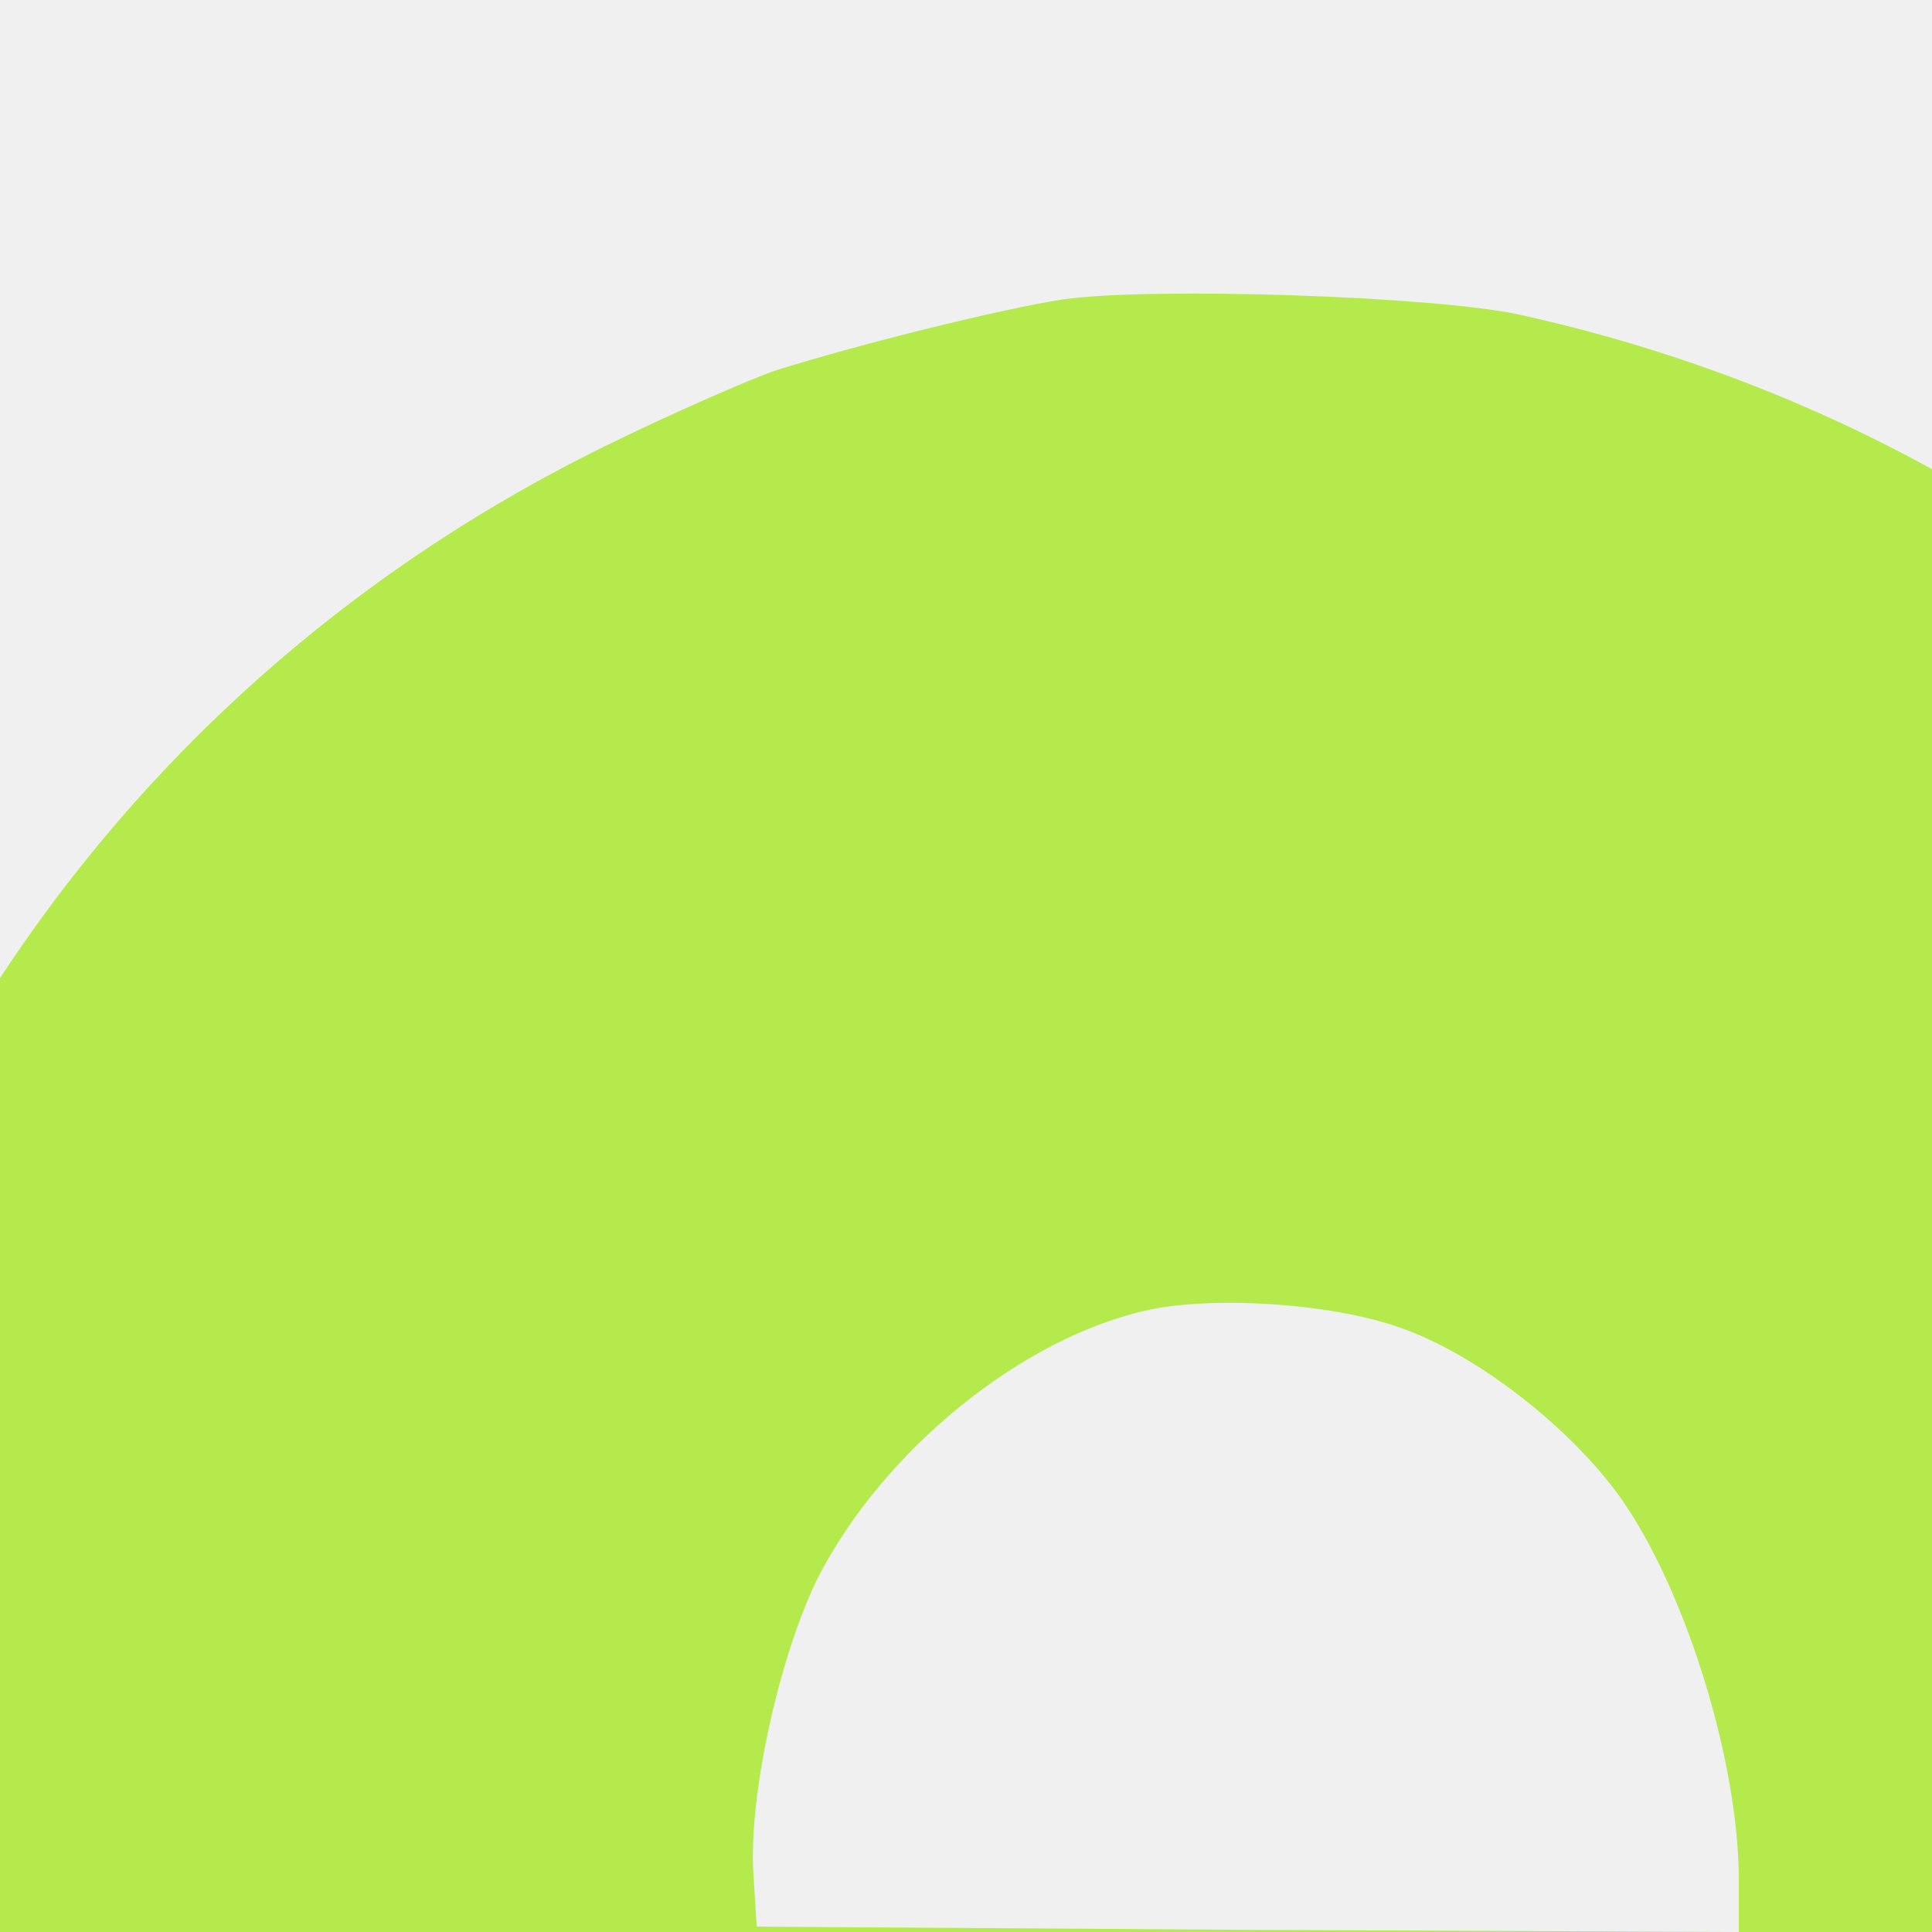
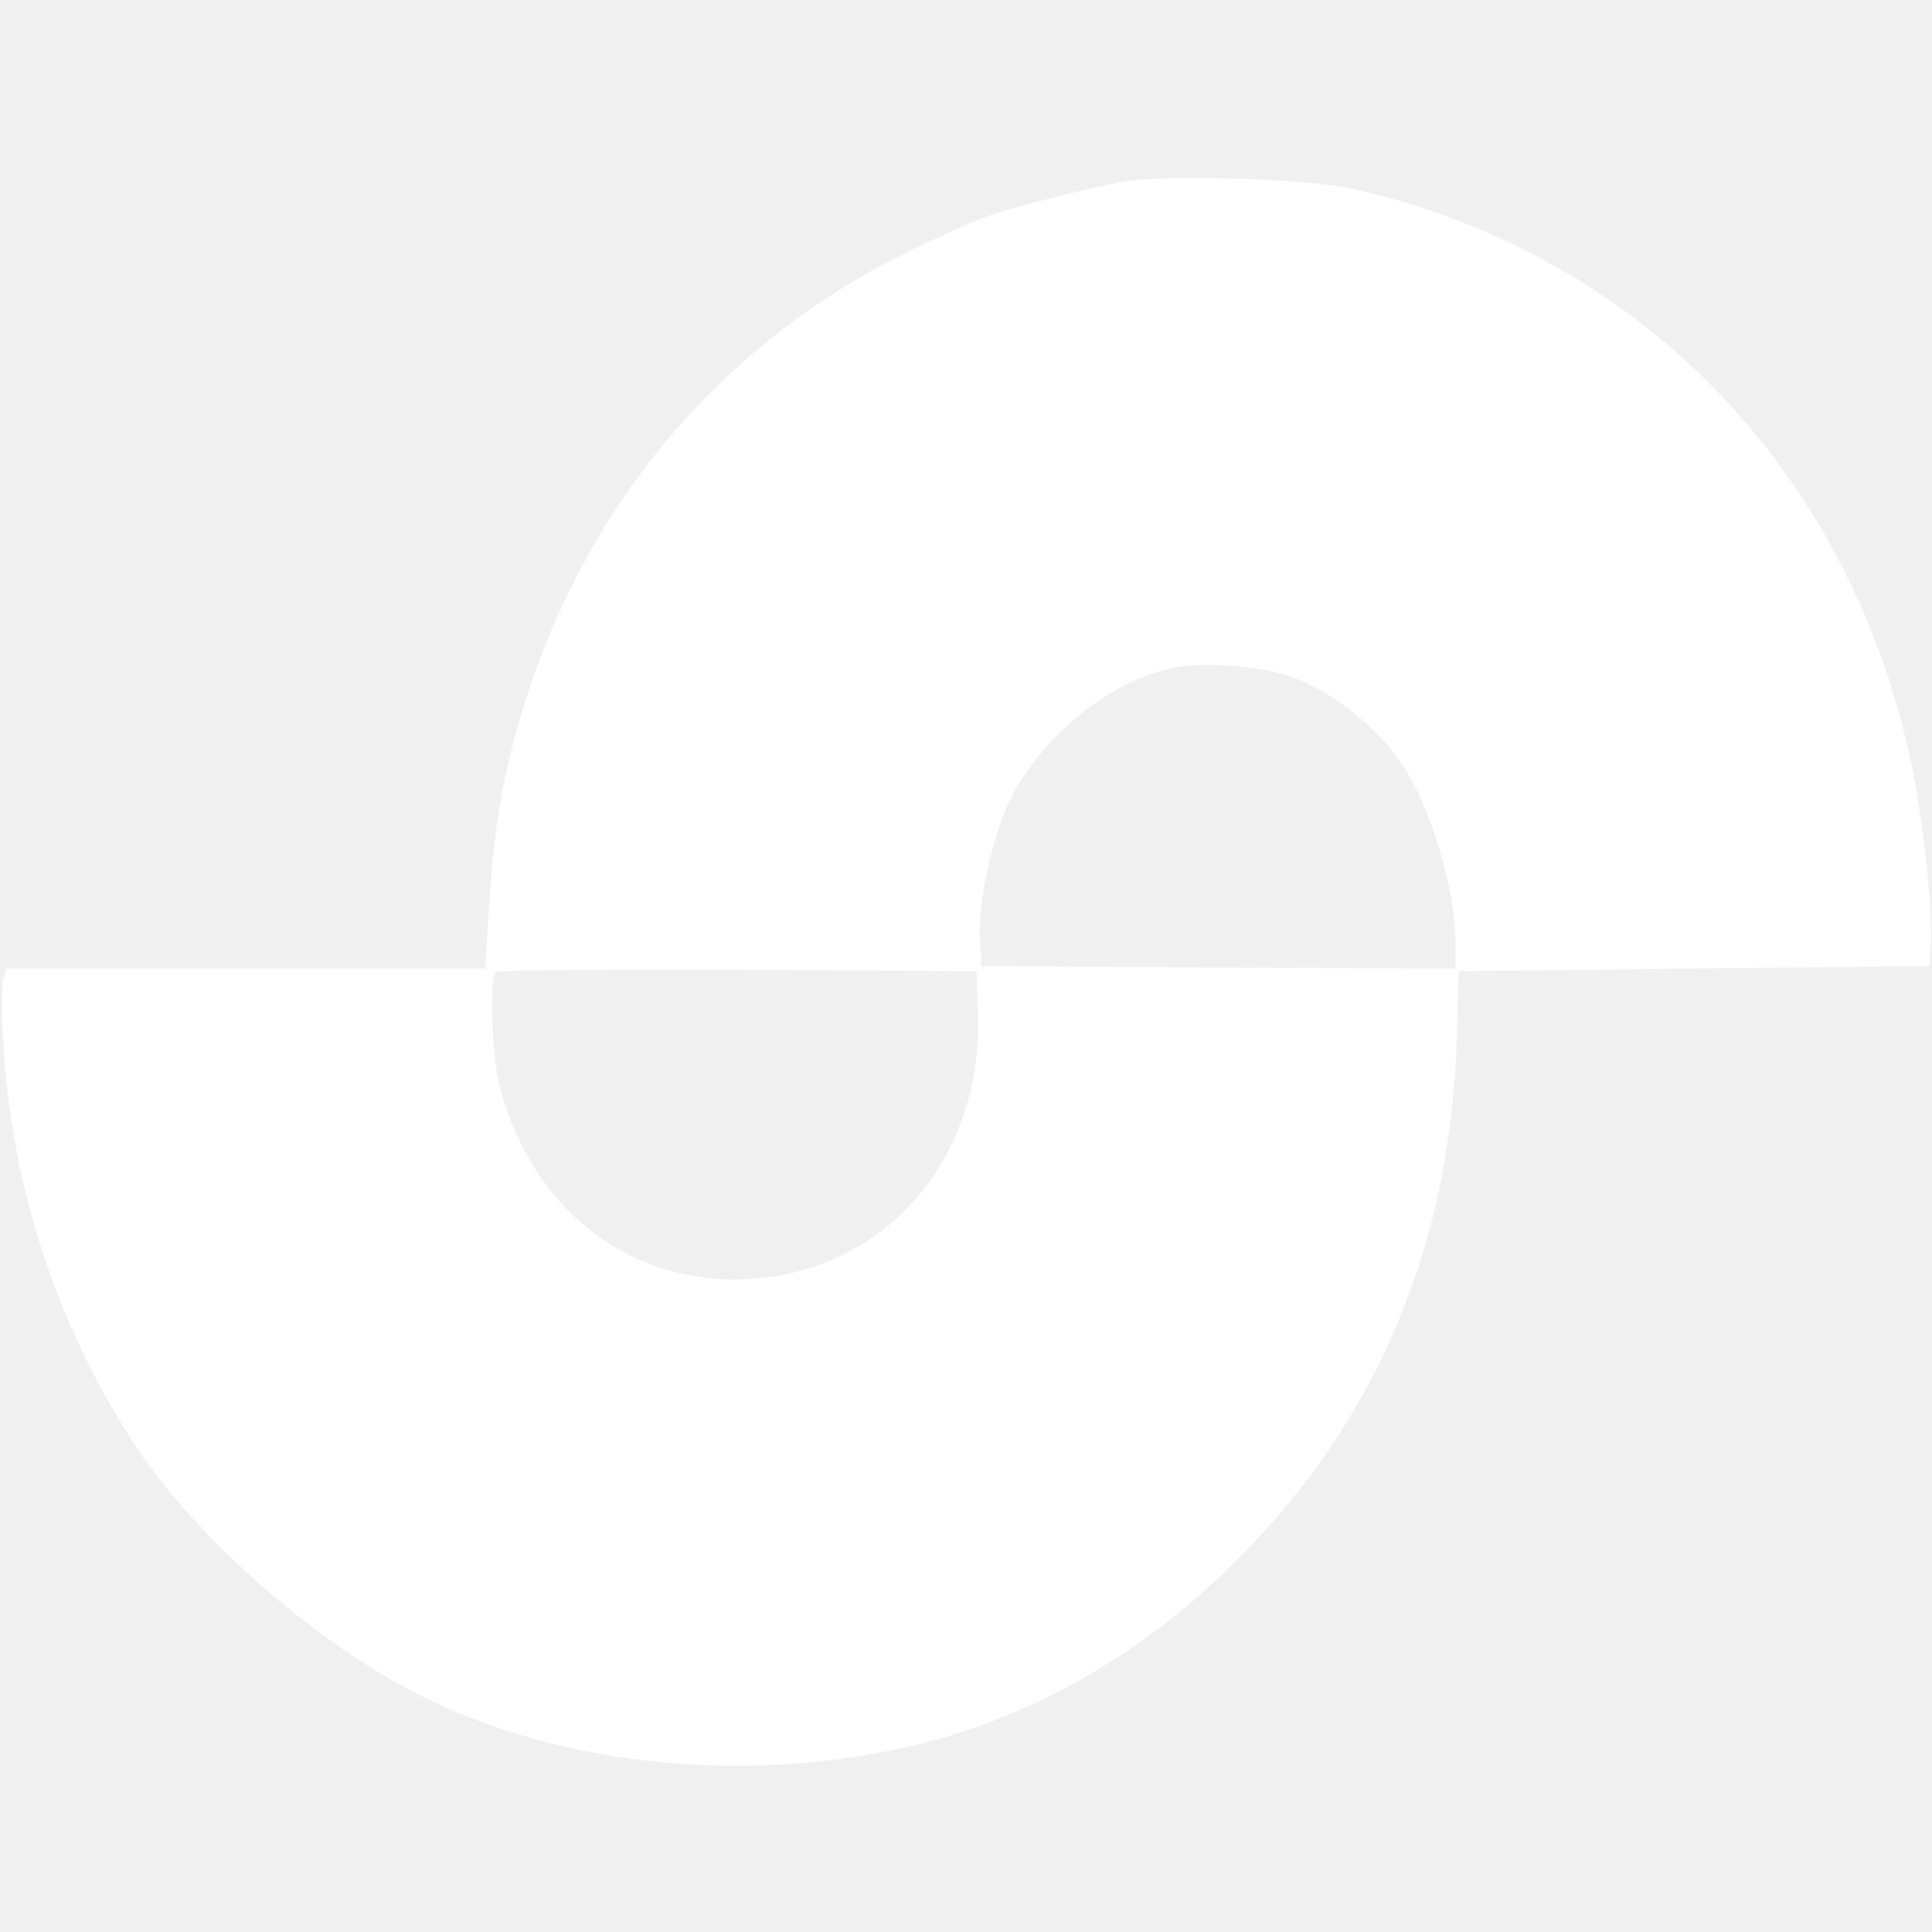
- <svg xmlns="http://www.w3.org/2000/svg" viewBox="0 0 180 180">
-   <g transform="translate(-402, -770) translate(0,2048) scale(0.1,-0.1)" fill="#B4EA4C">
+ <svg xmlns="http://www.w3.org/2000/svg" viewBox="283 763 373 373">
+   <g transform="translate(0,2048) scale(0.1,-0.1)" fill="#FFFFFF">
    <path d="M5010 12501 c-58 -9 -187 -41 -267 -66 -26 -9 -99 -41 -160 -71 -354 -174 -613 -476 -736 -859 -43 -133 -64 -251 -73 -407 l-7 -118 -462 0 -463 0 -6 -22 c-3 -13 -3 -66 0 -118 16 -284 106 -556 260 -788 113 -168 324 -356 516 -460 272 -147 637 -190 968 -115 236 53 456 178 640 363 272 273 413 611 423 1020 l3 115 455 5 454 5 3 45 c4 47 -12 207 -29 300 -107 592 -523 1031 -1094 1157 -79 17 -341 26 -425 14z m320 -960 c73 -27 162 -99 205 -164 58 -87 104 -239 105 -345 l0 -52 -457 2 -458 3 -3 48 c-5 73 24 204 60 277 61 119 191 225 310 250 64 13 176 5 238 -19z m-612 -641 c13 -295 -191 -520 -470 -520 -217 0 -393 144 -453 371 -15 55 -20 210 -8 222 3 4 214 6 467 5 l461 -3 3 -75z" />
  </g>
</svg>
